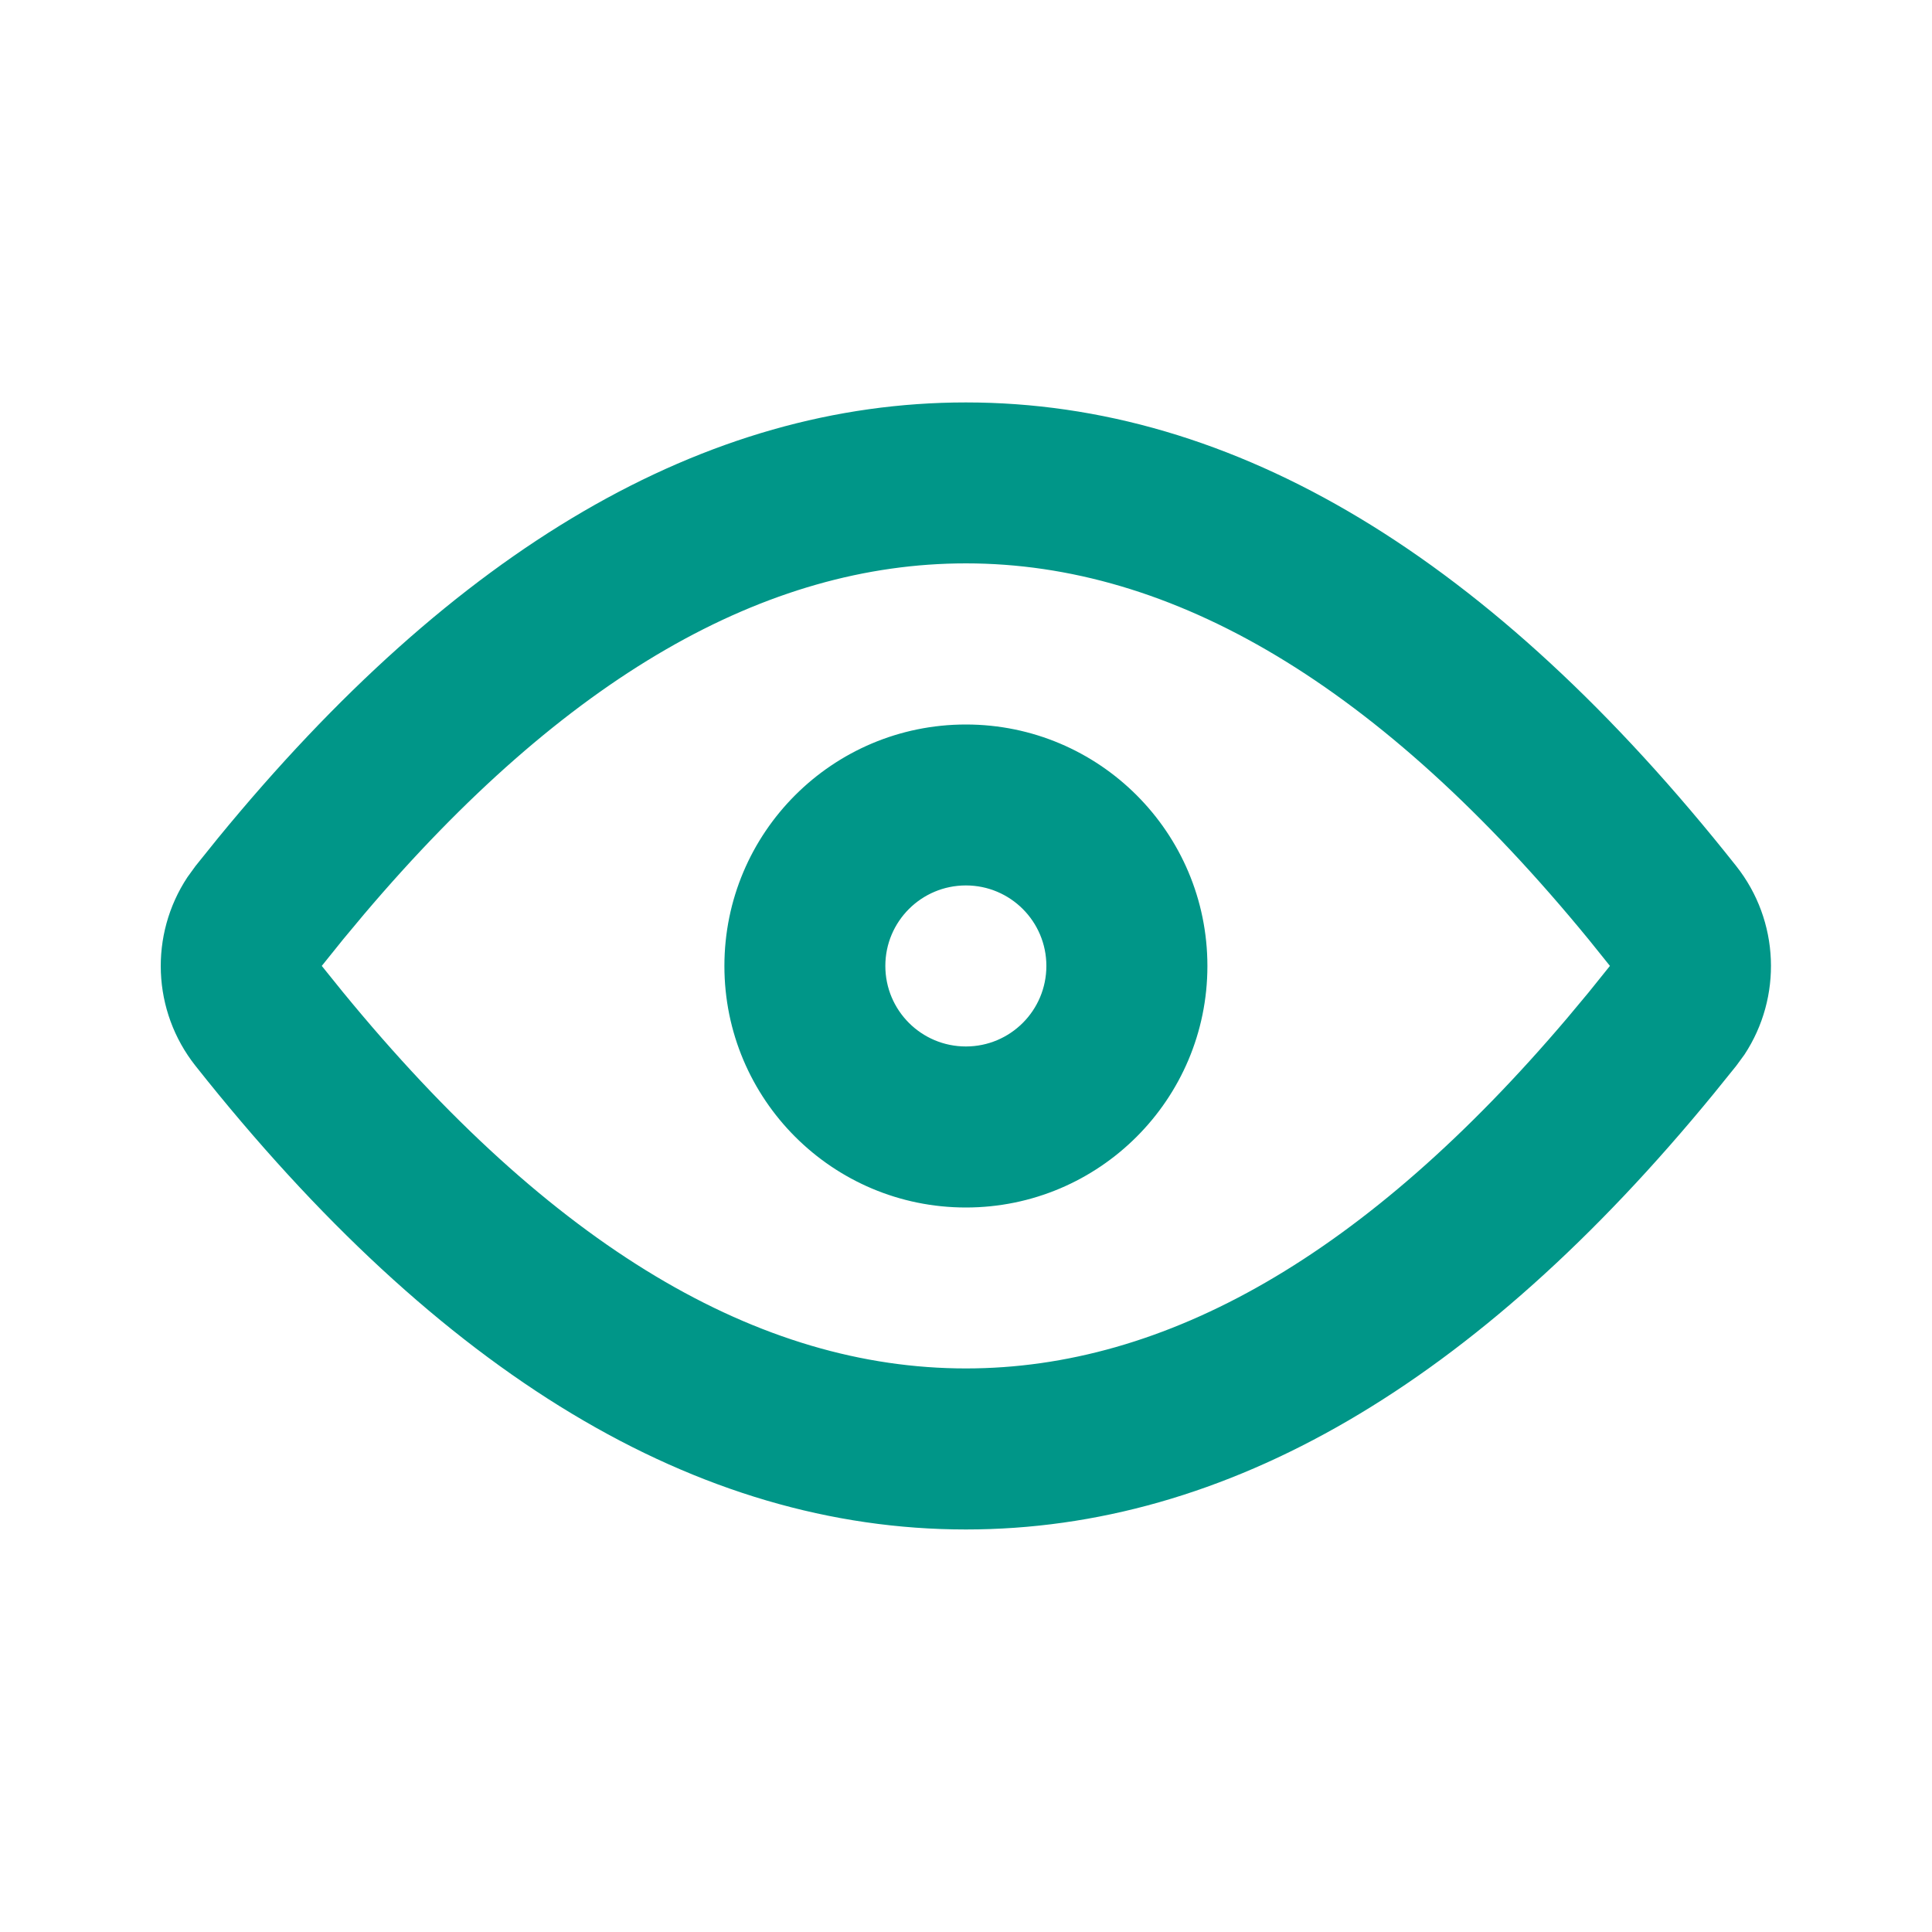
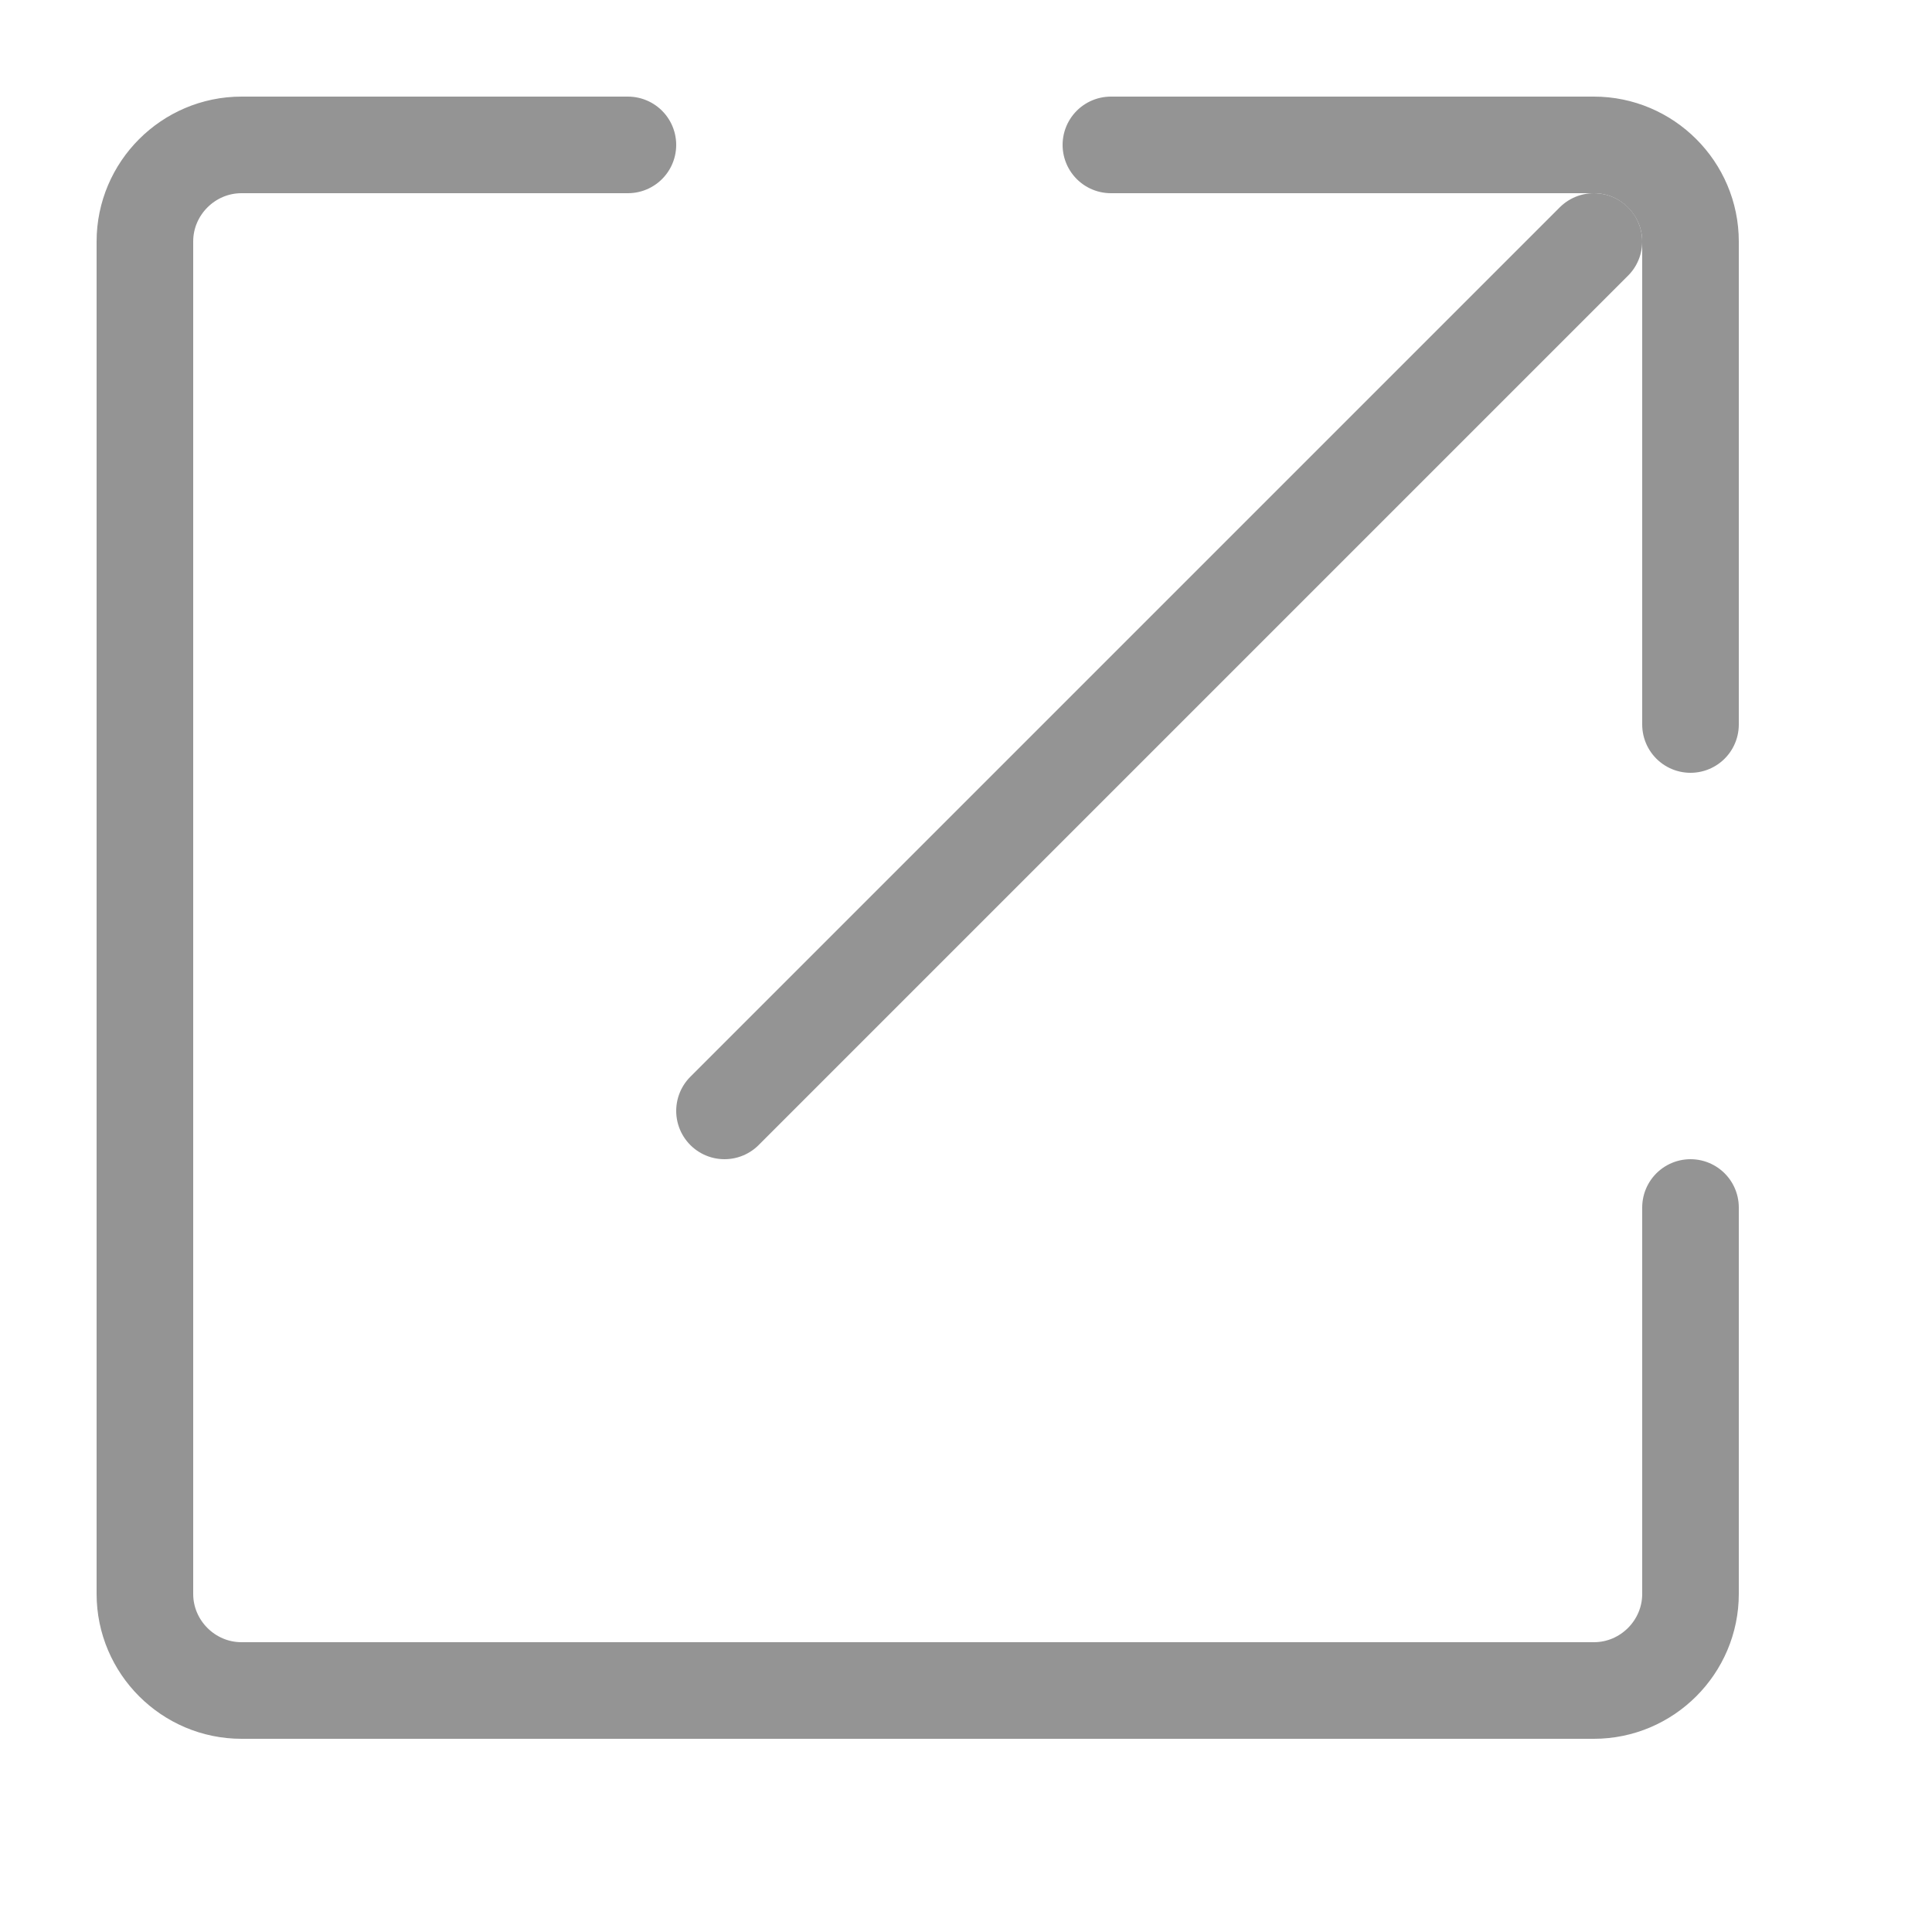
- <svg xmlns="http://www.w3.org/2000/svg" width="20" height="20" viewBox="0 0 20 20" fill="none">
-   <path fill-rule="evenodd" clip-rule="evenodd" d="M17.973 8.965C15.44 5.766 12.781 4.166 9.999 4.166C7.3 4.166 4.719 5.67 2.255 8.678L2.024 8.965L1.94 9.081C1.546 9.677 1.574 10.466 2.024 11.034C4.558 14.233 7.216 15.833 9.999 15.833C12.697 15.833 15.278 14.329 17.742 11.32L17.973 11.034L18.058 10.918C18.451 10.322 18.423 9.533 17.973 8.965ZM3.769 9.464C5.86 6.999 7.931 5.832 9.999 5.832C12.136 5.832 14.28 7.081 16.449 9.729L16.666 9.999L16.444 10.275L16.228 10.534C14.137 12.999 12.066 14.166 9.999 14.166C7.861 14.166 5.718 12.917 3.548 10.268L3.331 9.999L3.553 9.723L3.769 9.464ZM9.999 7.5C11.379 7.5 12.499 8.619 12.499 10C12.499 11.38 11.379 12.5 9.999 12.5C8.618 12.5 7.499 11.38 7.499 10C7.499 8.619 8.618 7.5 9.999 7.5ZM9.165 9.999C9.165 9.539 9.538 9.166 9.999 9.166C10.459 9.166 10.832 9.539 10.832 9.999C10.832 10.46 10.459 10.833 9.999 10.833C9.538 10.833 9.165 10.46 9.165 9.999Z" fill="#009688" />
+ <svg xmlns="http://www.w3.org/2000/svg" id="a" width="20" height="20" viewBox="0 0 20 20">
+   <path d="M17.5,12.5v4c0,.55-.45,1-1,1H2.5c-.55,0-1-.45-1-1V2.5c0-.55.45-1,1-1h4" style="fill:none; stroke:#949494; stroke-linecap:round; stroke-linejoin:round;" />
+   <line x1="7.5" y1="11.5" x2="16.5" y2="2.5" style="fill:none; stroke:#949494; stroke-linecap:round; stroke-linejoin:round;" />
+   <path d="M11.5,1.5h5c.55,0,1,.45,1,1v5" style="fill:none; stroke:#949494; stroke-linecap:round; stroke-linejoin:round;" />
</svg>
